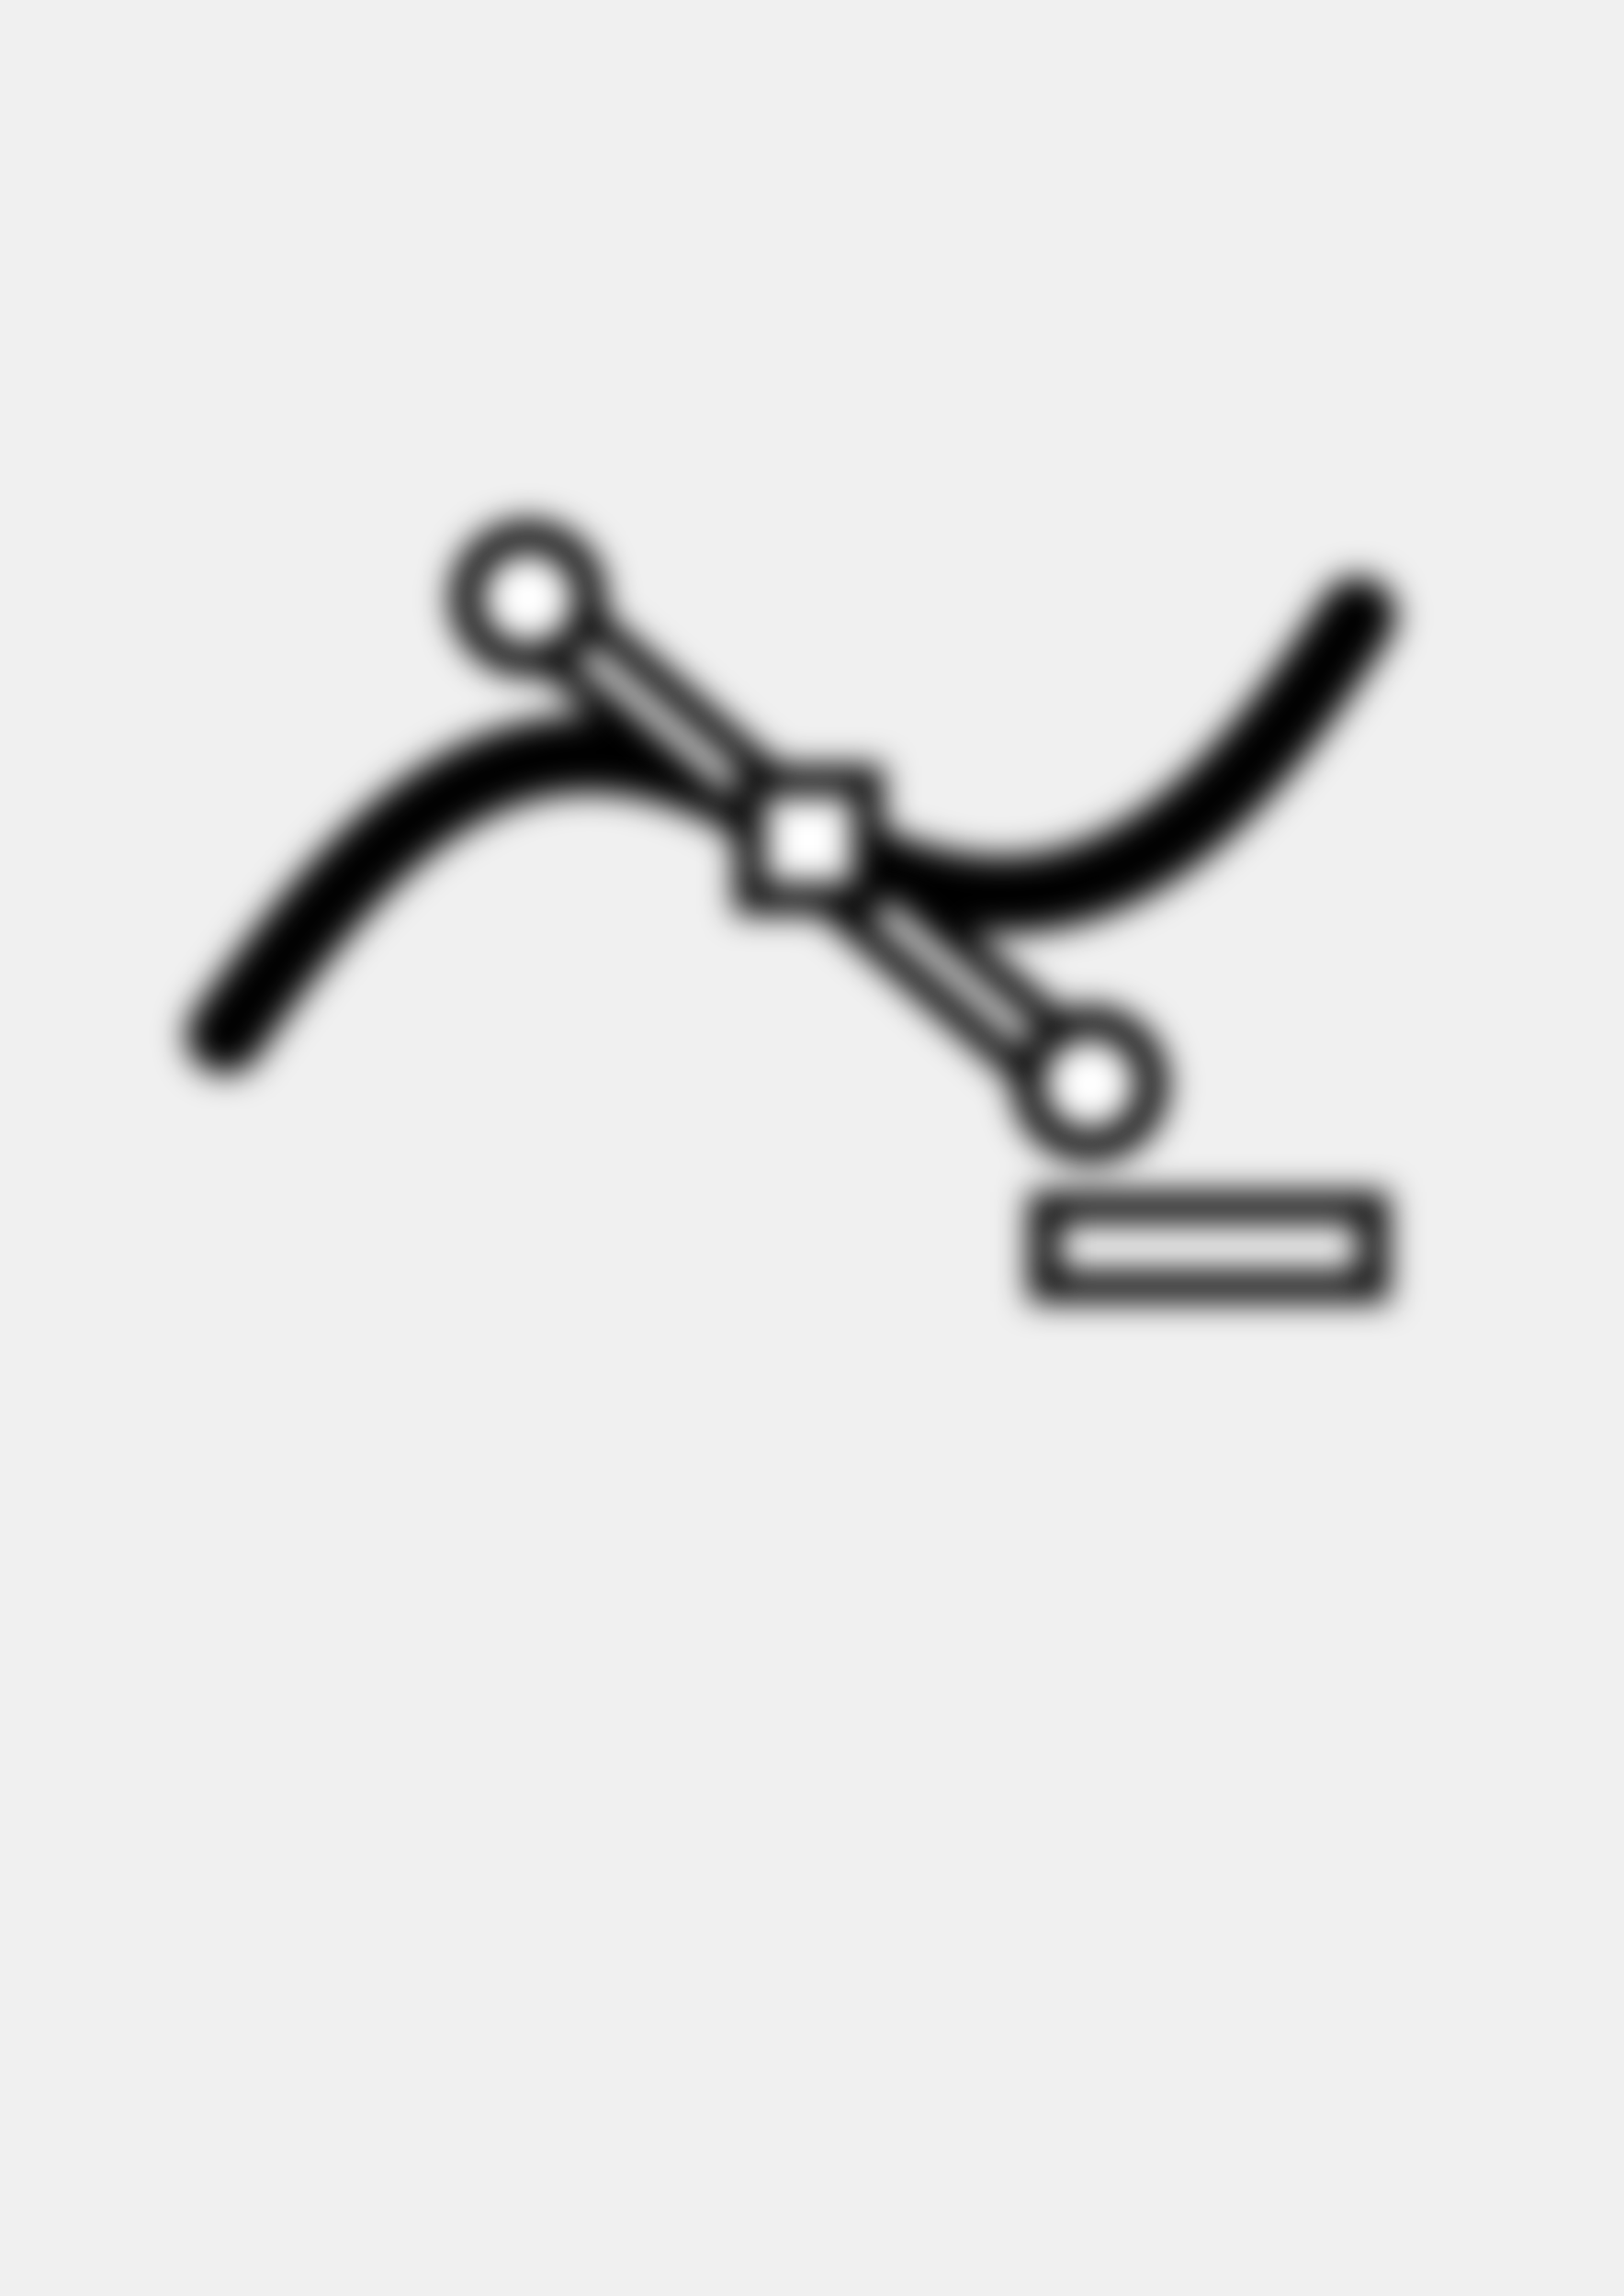
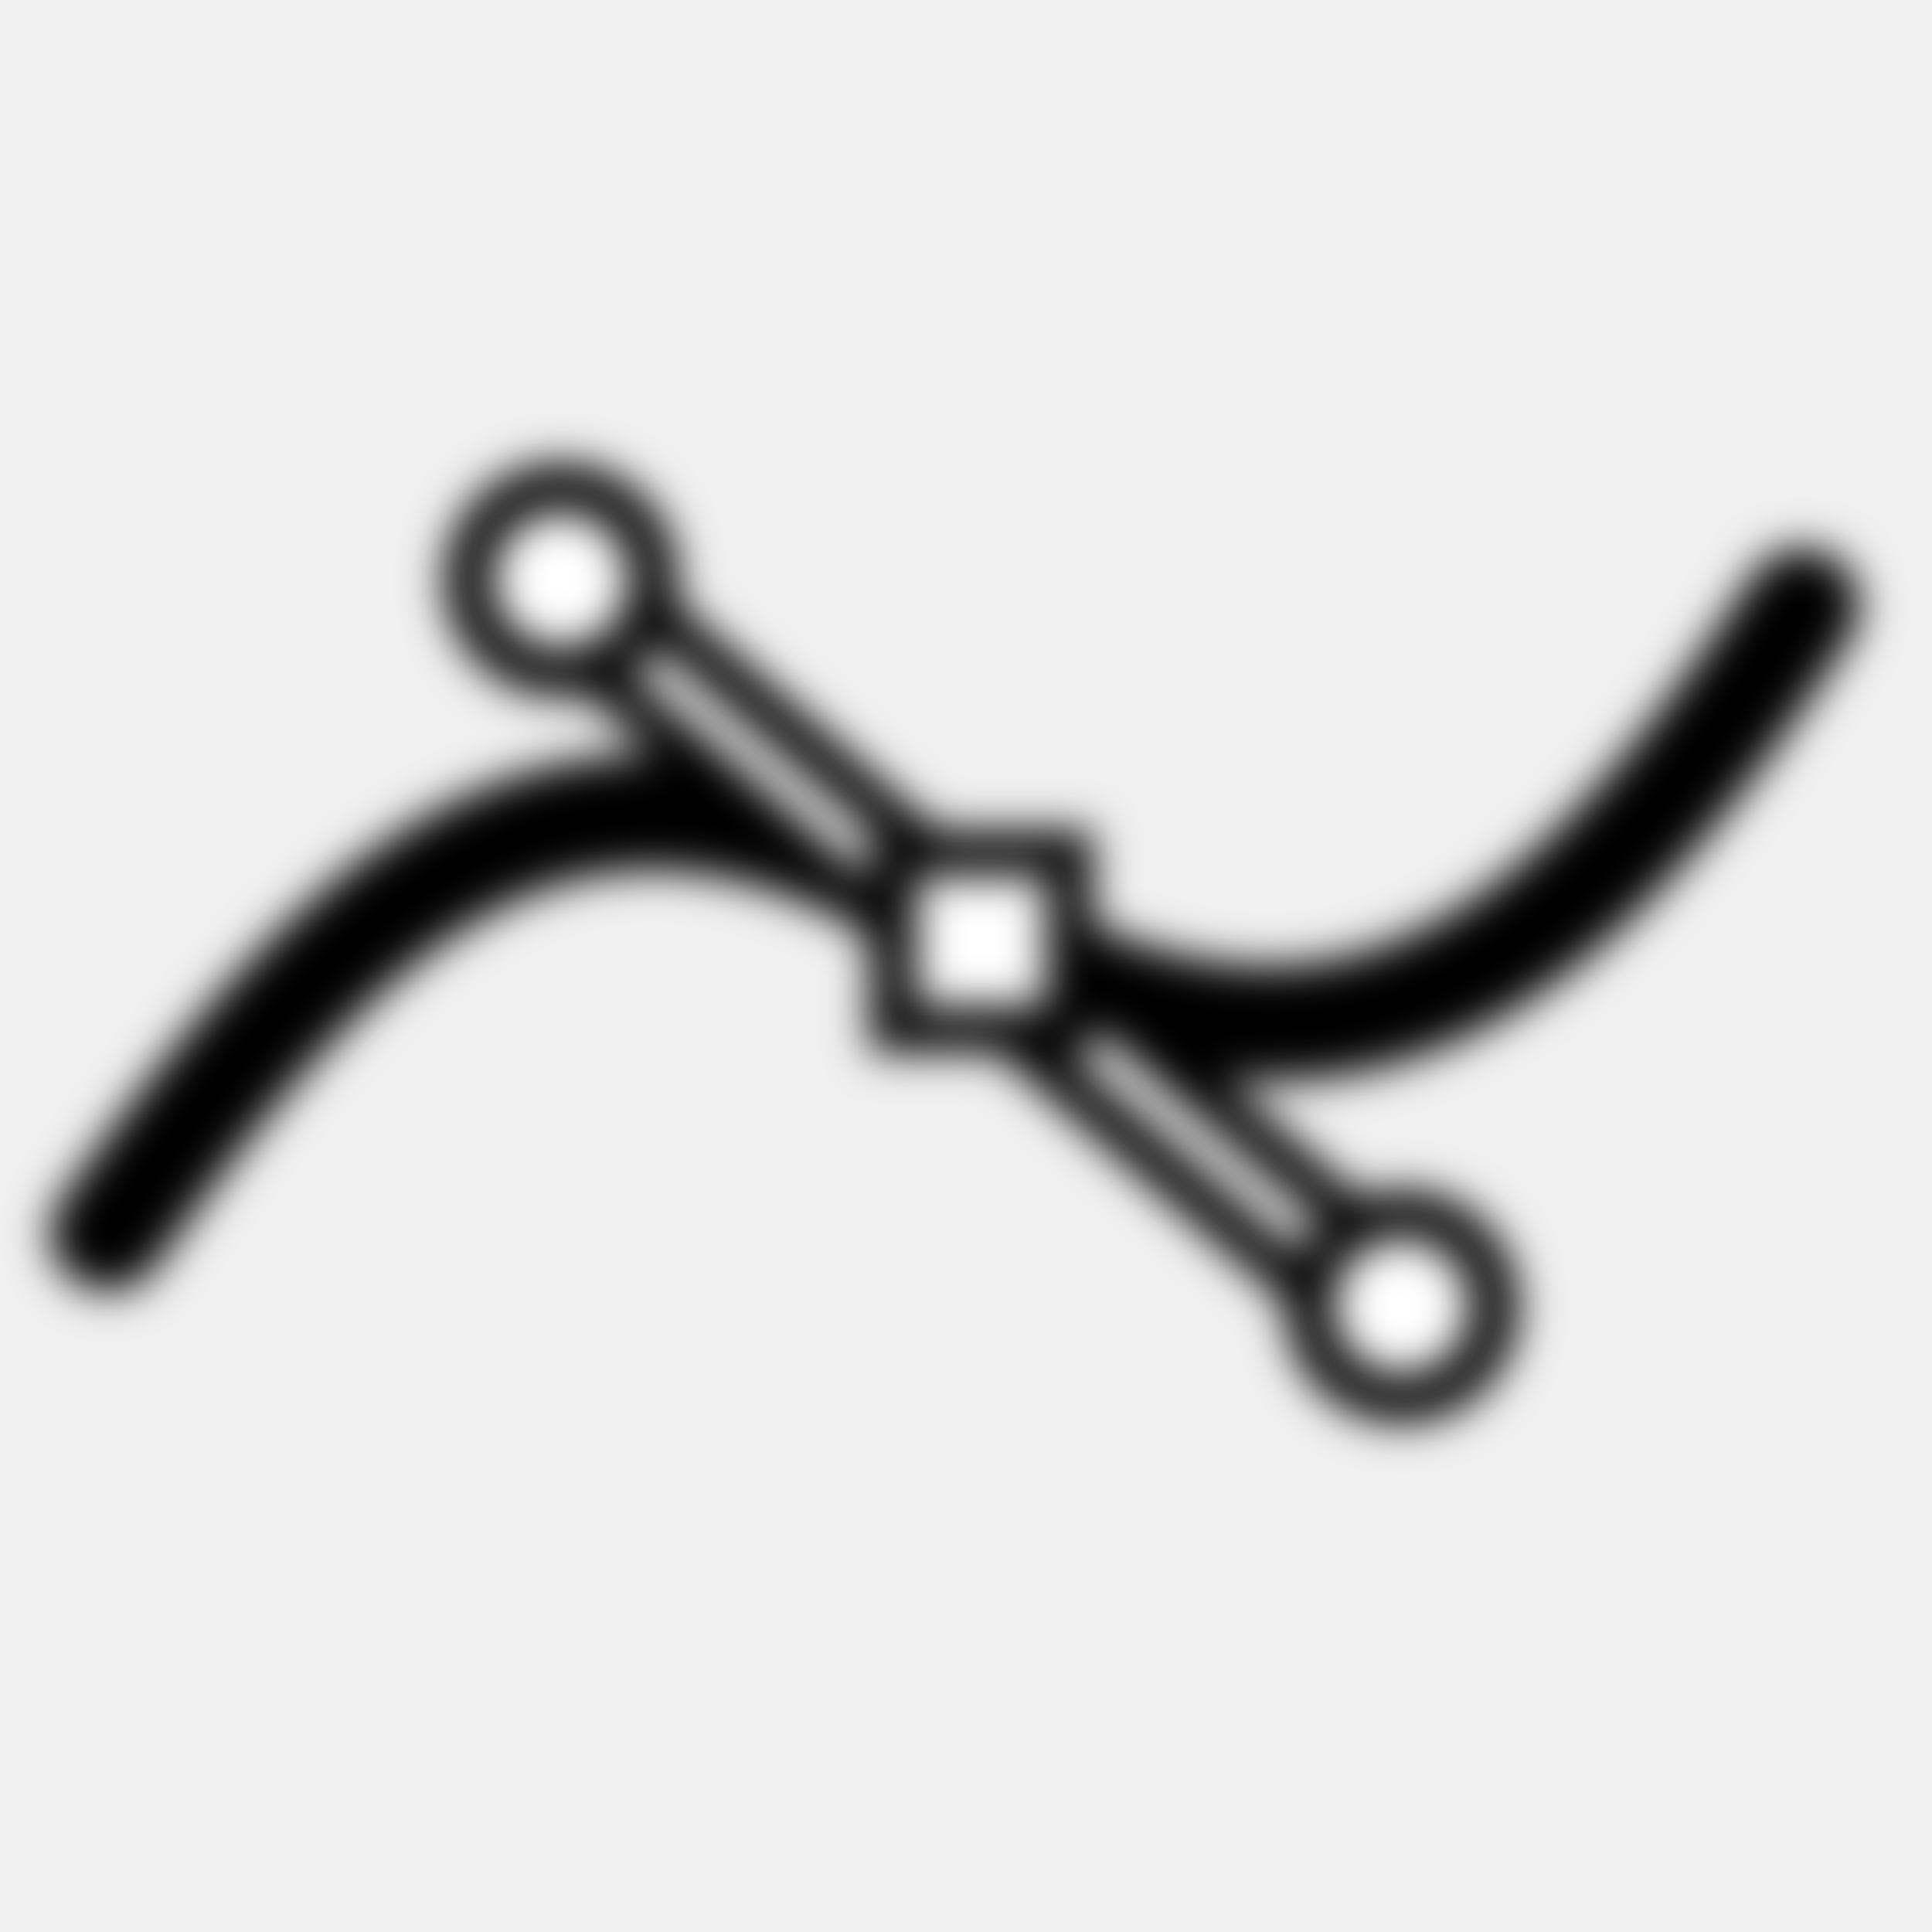
- <svg xmlns="http://www.w3.org/2000/svg" width="210mm" height="297mm" viewBox="0 0 210 297" version="1.1" id="svg8">
+ <svg xmlns="http://www.w3.org/2000/svg" width="155mm" height="155mm" viewBox="0 0 155 155" version="1.1" id="svg8">
  <defs id="defs2">
-     <marker style="overflow:visible" id="DotS" refX="0.0" refY="0.0" orient="auto">
-       <path transform="scale(0.2) translate(7.4, 1)" style="fill-rule:evenodd;stroke:#000000;stroke-width:1pt;stroke-opacity:1;fill:#000000;fill-opacity:1" d="M -2.5,-1.0 C -2.5,1.76 -4.74,4.0 -7.5,4.0 C -10.26,4.0 -12.5,1.76 -12.5,-1.0 C -12.5,-3.76 -10.26,-6.0 -7.5,-6.0 C -4.74,-6.0 -2.5,-3.76 -2.5,-1.0 z " id="path904" />
+     <marker style="overflow:visible" id="DotS" refX="0" refY="0" orient="auto">
+       <path transform="matrix(0.2,0,0,0.2,1.48,0.2)" style="fill:#000000;fill-opacity:1;fill-rule:evenodd;stroke:#000000;stroke-width:1pt;stroke-opacity:1" d="m -2.5,-1 c 0,2.76 -2.24,5 -5,5 -2.76,0 -5,-2.24 -5,-5 0,-2.76 2.24,-5 5,-5 2.76,0 5,2.24 5,5 z" id="path904" />
    </marker>
-     <marker style="overflow:visible" id="DotL" refX="0.0" refY="0.0" orient="auto">
-       <path transform="scale(0.8) translate(7.4, 1)" style="fill-rule:evenodd;stroke:#000000;stroke-width:1pt;stroke-opacity:1;fill:#000000;fill-opacity:1" d="M -2.5,-1.0 C -2.5,1.76 -4.74,4.0 -7.5,4.0 C -10.26,4.0 -12.5,1.76 -12.5,-1.0 C -12.5,-3.76 -10.26,-6.0 -7.5,-6.0 C -4.74,-6.0 -2.5,-3.76 -2.5,-1.0 z " id="path898" />
+     <marker style="overflow:visible" id="DotL" refX="0" refY="0" orient="auto">
+       <path transform="matrix(0.8,0,0,0.8,5.92,0.8)" style="fill:#000000;fill-opacity:1;fill-rule:evenodd;stroke:#000000;stroke-width:1pt;stroke-opacity:1" d="m -2.5,-1 c 0,2.76 -2.24,5 -5,5 -2.76,0 -5,-2.24 -5,-5 0,-2.76 2.24,-5 5,-5 2.76,0 5,2.24 5,5 z" id="path898" />
    </marker>
-     <marker style="overflow:visible" id="DotM" refX="0.0" refY="0.0" orient="auto">
-       <path transform="scale(0.4) translate(7.4, 1)" style="fill-rule:evenodd;stroke:#000000;stroke-width:1pt;stroke-opacity:1;fill:#000000;fill-opacity:1" d="M -2.5,-1.0 C -2.5,1.76 -4.74,4.0 -7.5,4.0 C -10.26,4.0 -12.5,1.76 -12.5,-1.0 C -12.5,-3.76 -10.26,-6.0 -7.5,-6.0 C -4.74,-6.0 -2.5,-3.76 -2.5,-1.0 z " id="path901" />
+     <marker style="overflow:visible" id="DotM" refX="0" refY="0" orient="auto">
+       <path transform="matrix(0.4,0,0,0.4,2.96,0.4)" style="fill:#000000;fill-opacity:1;fill-rule:evenodd;stroke:#000000;stroke-width:1pt;stroke-opacity:1" d="m -2.5,-1 c 0,2.76 -2.24,5 -5,5 -2.76,0 -5,-2.24 -5,-5 0,-2.76 2.24,-5 5,-5 2.76,0 5,2.24 5,5 z" id="path901" />
    </marker>
-     <filter style="color-interpolation-filters:sRGB" id="filter957" x="-0.03" width="1.06" y="-0.03" height="1.06">
-       <feGaussianBlur stdDeviation="2.083" id="feGaussianBlur959" />
+     <filter style="color-interpolation-filters:sRGB" id="filter886" x="-0.027" width="1.054" y="-0.027" height="1.054">
+       <feGaussianBlur stdDeviation="1.741" id="feGaussianBlur888" />
    </filter>
  </defs>
-   <g id="layer1">
+   <g id="layer1" transform="translate(-19.77794,-27.2615)">
    <g id="path835" style="opacity:1">
      <g id="g1209">
        <g id="g1454" style="filter:url(#filter1552)">
-           <g id="g875" style="filter:url(#filter957)">
-             <rect style="fill:#000000;fill-opacity:0;stroke:none;stroke-width:4.942;stroke-linecap:round;stroke-linejoin:round;stroke-miterlimit:4;stroke-dasharray:none;stroke-dashoffset:158.74;stroke-opacity:1" id="rect1245" width="166.776" height="166.776" x="19.778" y="27.261" />
-             <rect style="fill:#ffffff;fill-opacity:0.355;stroke:#000000;stroke-width:4;stroke-linecap:round;stroke-linejoin:miter;stroke-miterlimit:4;stroke-dasharray:none;stroke-dashoffset:158.74;stroke-opacity:1" id="rect1443" width="42.548" height="10.208" x="135.079" y="156.193" />
-             <path style="fill:none;stroke:#000000;stroke-width:10;stroke-linecap:round;stroke-linejoin:round;stroke-miterlimit:4;stroke-dasharray:none;stroke-opacity:1" d="m 29.132,133.902 c 18.709,-26.46 38.391,-49.458 72.43,-27.796 35.814,22.792 55.859,1.604 74.034,-26.46" id="path833" />
-             <path style="color:#000000;font-style:normal;font-variant:normal;font-weight:normal;font-stretch:normal;font-size:medium;line-height:normal;font-family:sans-serif;font-variant-ligatures:normal;font-variant-position:normal;font-variant-caps:normal;font-variant-numeric:normal;font-variant-alternates:normal;font-variant-east-asian:normal;font-feature-settings:normal;font-variation-settings:normal;text-indent:0;text-align:start;text-decoration:none;text-decoration-line:none;text-decoration-style:solid;text-decoration-color:#000000;letter-spacing:normal;word-spacing:normal;text-transform:none;writing-mode:lr-tb;direction:ltr;text-orientation:mixed;dominant-baseline:auto;baseline-shift:baseline;text-anchor:start;white-space:normal;shape-padding:0;shape-margin:0;inline-size:0;clip-rule:nonzero;display:inline;overflow:visible;visibility:visible;isolation:auto;mix-blend-mode:normal;color-interpolation:sRGB;color-interpolation-filters:linearRGB;solid-color:#000000;solid-opacity:1;vector-effect:none;fill:#ffffff;fill-opacity:1;fill-rule:nonzero;stroke:#000000;stroke-width:4;stroke-linecap:round;stroke-linejoin:miter;stroke-miterlimit:4;stroke-dasharray:none;stroke-dashoffset:0;stroke-opacity:1;color-rendering:auto;image-rendering:auto;shape-rendering:auto;text-rendering:auto;enable-background:accumulate;stop-color:#000000" d="m 71.48,77.29 a 3.542,3.55 0 0 0 -2.676,1.222 3.542,3.55 0 0 0 0.353,5.007 l 70.055,60.956 a 3.542,3.55 0 0 0 4.997,-0.354 3.542,3.55 0 0 0 -0.353,-5.007 L 73.801,78.16 a 3.542,3.55 0 0 0 -2.321,-0.87 z" id="path1227" />
-             <path style="color:#000000;font-style:normal;font-variant:normal;font-weight:normal;font-stretch:normal;font-size:medium;line-height:normal;font-family:sans-serif;font-variant-ligatures:normal;font-variant-position:normal;font-variant-caps:normal;font-variant-numeric:normal;font-variant-alternates:normal;font-variant-east-asian:normal;font-feature-settings:normal;font-variation-settings:normal;text-indent:0;text-align:start;text-decoration:none;text-decoration-line:none;text-decoration-style:solid;text-decoration-color:#000000;letter-spacing:normal;word-spacing:normal;text-transform:none;writing-mode:lr-tb;direction:ltr;text-orientation:mixed;dominant-baseline:auto;baseline-shift:baseline;text-anchor:start;white-space:normal;shape-padding:0;shape-margin:0;inline-size:0;clip-rule:nonzero;display:inline;overflow:visible;visibility:visible;isolation:auto;mix-blend-mode:normal;color-interpolation:sRGB;color-interpolation-filters:linearRGB;solid-color:#000000;solid-opacity:1;vector-effect:none;fill:#ffffff;fill-opacity:1;fill-rule:evenodd;stroke:none;stroke-width:1.6pt;stroke-linecap:butt;stroke-linejoin:miter;stroke-miterlimit:4;stroke-dasharray:none;stroke-dashoffset:0;stroke-opacity:1;color-rendering:auto;image-rendering:auto;shape-rendering:auto;text-rendering:auto;enable-background:accumulate;stop-color:#000000" d="m 147.038,145.456 c -2.895,3.335 -7.951,3.691 -11.286,0.796 -3.335,-2.895 -3.691,-7.951 -0.796,-11.286 2.895,-3.335 7.951,-3.691 11.286,-0.796 3.335,2.895 3.691,7.951 0.796,11.286 z" id="path1223" />
-             <path style="color:#000000;font-style:normal;font-variant:normal;font-weight:normal;font-stretch:normal;font-size:medium;line-height:normal;font-family:sans-serif;font-variant-ligatures:normal;font-variant-position:normal;font-variant-caps:normal;font-variant-numeric:normal;font-variant-alternates:normal;font-variant-east-asian:normal;font-feature-settings:normal;font-variation-settings:normal;text-indent:0;text-align:start;text-decoration:none;text-decoration-line:none;text-decoration-style:solid;text-decoration-color:#000000;letter-spacing:normal;word-spacing:normal;text-transform:none;writing-mode:lr-tb;direction:ltr;text-orientation:mixed;dominant-baseline:auto;baseline-shift:baseline;text-anchor:start;white-space:normal;shape-padding:0;shape-margin:0;inline-size:0;clip-rule:nonzero;display:inline;overflow:visible;visibility:visible;isolation:auto;mix-blend-mode:normal;color-interpolation:sRGB;color-interpolation-filters:linearRGB;solid-color:#000000;solid-opacity:1;vector-effect:none;fill:#000000;fill-opacity:1;fill-rule:evenodd;stroke:#000000;stroke-width:2;stroke-linecap:butt;stroke-linejoin:miter;stroke-miterlimit:4;stroke-dasharray:none;stroke-dashoffset:0;stroke-opacity:1;color-rendering:auto;image-rendering:auto;shape-rendering:auto;text-rendering:auto;enable-background:accumulate;stop-color:#000000" d="m 140.361,131.175 c -2.317,0.163 -4.572,1.207 -6.209,3.092 -3.274,3.77 -2.87,9.517 0.9,12.791 3.77,3.274 9.517,2.868 12.791,-0.902 3.274,-3.77 2.868,-9.517 -0.902,-12.791 -1.885,-1.637 -4.263,-2.353 -6.58,-2.189 z m 0.148,2.115 c 1.768,-0.125 3.584,0.427 5.033,1.686 2.899,2.517 3.206,6.883 0.689,9.781 -2.517,2.899 -6.883,3.206 -9.781,0.689 -2.899,-2.517 -3.206,-6.883 -0.689,-9.781 1.258,-1.449 2.98,-2.25 4.748,-2.375 z" id="path1225" />
-             <path style="color:#000000;font-style:normal;font-variant:normal;font-weight:normal;font-stretch:normal;font-size:medium;line-height:normal;font-family:sans-serif;font-variant-ligatures:normal;font-variant-position:normal;font-variant-caps:normal;font-variant-numeric:normal;font-variant-alternates:normal;font-variant-east-asian:normal;font-feature-settings:normal;font-variation-settings:normal;text-indent:0;text-align:start;text-decoration:none;text-decoration-line:none;text-decoration-style:solid;text-decoration-color:#000000;letter-spacing:normal;word-spacing:normal;text-transform:none;writing-mode:lr-tb;direction:ltr;text-orientation:mixed;dominant-baseline:auto;baseline-shift:baseline;text-anchor:start;white-space:normal;shape-padding:0;shape-margin:0;inline-size:0;clip-rule:nonzero;display:inline;overflow:visible;visibility:visible;isolation:auto;mix-blend-mode:normal;color-interpolation:sRGB;color-interpolation-filters:linearRGB;solid-color:#000000;solid-opacity:1;vector-effect:none;fill:#ffffff;fill-opacity:1;fill-rule:evenodd;stroke:none;stroke-width:1.6pt;stroke-linecap:butt;stroke-linejoin:miter;stroke-miterlimit:4;stroke-dasharray:none;stroke-dashoffset:0;stroke-opacity:1;color-rendering:auto;image-rendering:auto;shape-rendering:auto;text-rendering:auto;enable-background:accumulate;stop-color:#000000" d="m 74.341,82.648 c -2.895,3.335 -7.951,3.691 -11.286,0.796 -3.335,-2.895 -3.691,-7.951 -0.796,-11.286 2.895,-3.335 7.951,-3.691 11.286,-0.796 3.335,2.895 3.691,7.951 0.796,11.286 z" id="path1215" />
-             <path style="color:#000000;font-style:normal;font-variant:normal;font-weight:normal;font-stretch:normal;font-size:medium;line-height:normal;font-family:sans-serif;font-variant-ligatures:normal;font-variant-position:normal;font-variant-caps:normal;font-variant-numeric:normal;font-variant-alternates:normal;font-variant-east-asian:normal;font-feature-settings:normal;font-variation-settings:normal;text-indent:0;text-align:start;text-decoration:none;text-decoration-line:none;text-decoration-style:solid;text-decoration-color:#000000;letter-spacing:normal;word-spacing:normal;text-transform:none;writing-mode:lr-tb;direction:ltr;text-orientation:mixed;dominant-baseline:auto;baseline-shift:baseline;text-anchor:start;white-space:normal;shape-padding:0;shape-margin:0;inline-size:0;clip-rule:nonzero;display:inline;overflow:visible;visibility:visible;isolation:auto;mix-blend-mode:normal;color-interpolation:sRGB;color-interpolation-filters:linearRGB;solid-color:#000000;solid-opacity:1;vector-effect:none;fill:#000000;fill-opacity:1;fill-rule:evenodd;stroke:#000000;stroke-width:2;stroke-linecap:butt;stroke-linejoin:miter;stroke-miterlimit:4;stroke-dasharray:none;stroke-dashoffset:0;stroke-opacity:1;color-rendering:auto;image-rendering:auto;shape-rendering:auto;text-rendering:auto;enable-background:accumulate;stop-color:#000000" d="m 67.662,68.366 c -2.317,0.163 -4.572,1.209 -6.209,3.094 -3.274,3.77 -2.868,9.517 0.902,12.791 3.77,3.274 9.517,2.868 12.791,-0.902 3.274,-3.77 2.868,-9.517 -0.902,-12.791 -1.885,-1.637 -4.265,-2.355 -6.582,-2.191 z m 0.15,2.117 c 1.768,-0.125 3.584,0.427 5.033,1.686 2.899,2.517 3.206,6.883 0.689,9.781 -2.517,2.899 -6.883,3.206 -9.781,0.689 -2.899,-2.517 -3.206,-6.883 -0.689,-9.781 1.258,-1.449 2.98,-2.25 4.748,-2.375 z" id="path1217" />
-             <rect style="fill:#ffffff;fill-opacity:1;stroke:#000000;stroke-width:4;stroke-linecap:round;stroke-linejoin:miter;stroke-miterlimit:4;stroke-dasharray:none;stroke-dashoffset:158.74;stroke-opacity:1" id="rect1243" width="15.234" height="15.234" x="97.019" y="101.028" />
+           <g id="g884" style="filter:url(#filter886)">
+             <rect style="fill:#000000;fill-opacity:0;stroke:none;stroke-width:4.585;stroke-linecap:round;stroke-linejoin:round;stroke-miterlimit:4;stroke-dasharray:none;stroke-dashoffset:158.74;stroke-opacity:1" id="rect1245" width="154.749" height="154.749" x="19.778" y="27.261" />
+             <path style="fill:none;stroke:#000000;stroke-width:9.279;stroke-linecap:round;stroke-linejoin:round;stroke-miterlimit:4;stroke-dasharray:none;stroke-opacity:1" d="M 28.458,126.212 C 45.817,101.66 64.08,80.32 95.664,100.42 128.896,121.568 147.496,101.908 164.359,75.869" id="path833" />
+             <path style="color:#000000;font-style:normal;font-variant:normal;font-weight:normal;font-stretch:normal;font-size:medium;line-height:normal;font-family:sans-serif;font-variant-ligatures:normal;font-variant-position:normal;font-variant-caps:normal;font-variant-numeric:normal;font-variant-alternates:normal;font-variant-east-asian:normal;font-feature-settings:normal;font-variation-settings:normal;text-indent:0;text-align:start;text-decoration:none;text-decoration-line:none;text-decoration-style:solid;text-decoration-color:#000000;letter-spacing:normal;word-spacing:normal;text-transform:none;writing-mode:lr-tb;direction:ltr;text-orientation:mixed;dominant-baseline:auto;baseline-shift:baseline;text-anchor:start;white-space:normal;shape-padding:0;shape-margin:0;inline-size:0;clip-rule:nonzero;display:inline;overflow:visible;visibility:visible;isolation:auto;mix-blend-mode:normal;color-interpolation:sRGB;color-interpolation-filters:linearRGB;solid-color:#000000;solid-opacity:1;vector-effect:none;fill:#ffffff;fill-opacity:1;fill-rule:nonzero;stroke:#000000;stroke-width:3.712;stroke-linecap:round;stroke-linejoin:miter;stroke-miterlimit:4;stroke-dasharray:none;stroke-dashoffset:0;stroke-opacity:1;color-rendering:auto;image-rendering:auto;shape-rendering:auto;text-rendering:auto;enable-background:accumulate;stop-color:#000000" d="m 67.752,73.682 a 3.287,3.294 0 0 0 -2.483,1.134 3.287,3.294 0 0 0 0.327,4.646 l 65.003,56.56 a 3.287,3.294 0 0 0 4.636,-0.328 3.287,3.294 0 0 0 -0.327,-4.646 L 69.905,74.49 a 3.287,3.294 0 0 0 -2.154,-0.807 z" id="path1227" />
+             <path style="color:#000000;font-style:normal;font-variant:normal;font-weight:normal;font-stretch:normal;font-size:medium;line-height:normal;font-family:sans-serif;font-variant-ligatures:normal;font-variant-position:normal;font-variant-caps:normal;font-variant-numeric:normal;font-variant-alternates:normal;font-variant-east-asian:normal;font-feature-settings:normal;font-variation-settings:normal;text-indent:0;text-align:start;text-decoration:none;text-decoration-line:none;text-decoration-style:solid;text-decoration-color:#000000;letter-spacing:normal;word-spacing:normal;text-transform:none;writing-mode:lr-tb;direction:ltr;text-orientation:mixed;dominant-baseline:auto;baseline-shift:baseline;text-anchor:start;white-space:normal;shape-padding:0;shape-margin:0;inline-size:0;clip-rule:nonzero;display:inline;overflow:visible;visibility:visible;isolation:auto;mix-blend-mode:normal;color-interpolation:sRGB;color-interpolation-filters:linearRGB;solid-color:#000000;solid-opacity:1;vector-effect:none;fill:#ffffff;fill-opacity:1;fill-rule:evenodd;stroke:none;stroke-width:1.485pt;stroke-linecap:butt;stroke-linejoin:miter;stroke-miterlimit:4;stroke-dasharray:none;stroke-dashoffset:0;stroke-opacity:1;color-rendering:auto;image-rendering:auto;shape-rendering:auto;text-rendering:auto;enable-background:accumulate;stop-color:#000000" d="m 137.861,136.933 c -2.686,3.094 -7.378,3.425 -10.472,0.739 -3.094,-2.686 -3.425,-7.378 -0.739,-10.472 2.686,-3.094 7.378,-3.425 10.472,-0.739 3.094,2.686 3.425,7.378 0.739,10.472 z" id="path1223" />
+             <path style="color:#000000;font-style:normal;font-variant:normal;font-weight:normal;font-stretch:normal;font-size:medium;line-height:normal;font-family:sans-serif;font-variant-ligatures:normal;font-variant-position:normal;font-variant-caps:normal;font-variant-numeric:normal;font-variant-alternates:normal;font-variant-east-asian:normal;font-feature-settings:normal;font-variation-settings:normal;text-indent:0;text-align:start;text-decoration:none;text-decoration-line:none;text-decoration-style:solid;text-decoration-color:#000000;letter-spacing:normal;word-spacing:normal;text-transform:none;writing-mode:lr-tb;direction:ltr;text-orientation:mixed;dominant-baseline:auto;baseline-shift:baseline;text-anchor:start;white-space:normal;shape-padding:0;shape-margin:0;inline-size:0;clip-rule:nonzero;display:inline;overflow:visible;visibility:visible;isolation:auto;mix-blend-mode:normal;color-interpolation:sRGB;color-interpolation-filters:linearRGB;solid-color:#000000;solid-opacity:1;vector-effect:none;fill:#000000;fill-opacity:1;fill-rule:evenodd;stroke:#000000;stroke-width:1.856;stroke-linecap:butt;stroke-linejoin:miter;stroke-miterlimit:4;stroke-dasharray:none;stroke-dashoffset:0;stroke-opacity:1;color-rendering:auto;image-rendering:auto;shape-rendering:auto;text-rendering:auto;enable-background:accumulate;stop-color:#000000" d="m 131.665,123.681 c -2.15,0.152 -4.242,1.12 -5.761,2.869 -3.037,3.498 -2.663,8.831 0.835,11.869 3.498,3.037 8.831,2.661 11.869,-0.837 3.037,-3.498 2.661,-8.831 -0.837,-11.869 -1.749,-1.519 -3.956,-2.183 -6.106,-2.032 z m 0.138,1.963 c 1.641,-0.116 3.325,0.396 4.67,1.564 2.69,2.335 2.975,6.386 0.64,9.076 -2.335,2.69 -6.386,2.975 -9.076,0.64 -2.69,-2.335 -2.975,-6.386 -0.64,-9.076 1.168,-1.345 2.765,-2.088 4.406,-2.204 z" id="path1225" />
+             <path style="color:#000000;font-style:normal;font-variant:normal;font-weight:normal;font-stretch:normal;font-size:medium;line-height:normal;font-family:sans-serif;font-variant-ligatures:normal;font-variant-position:normal;font-variant-caps:normal;font-variant-numeric:normal;font-variant-alternates:normal;font-variant-east-asian:normal;font-feature-settings:normal;font-variation-settings:normal;text-indent:0;text-align:start;text-decoration:none;text-decoration-line:none;text-decoration-style:solid;text-decoration-color:#000000;letter-spacing:normal;word-spacing:normal;text-transform:none;writing-mode:lr-tb;direction:ltr;text-orientation:mixed;dominant-baseline:auto;baseline-shift:baseline;text-anchor:start;white-space:normal;shape-padding:0;shape-margin:0;inline-size:0;clip-rule:nonzero;display:inline;overflow:visible;visibility:visible;isolation:auto;mix-blend-mode:normal;color-interpolation:sRGB;color-interpolation-filters:linearRGB;solid-color:#000000;solid-opacity:1;vector-effect:none;fill:#ffffff;fill-opacity:1;fill-rule:evenodd;stroke:none;stroke-width:1.485pt;stroke-linecap:butt;stroke-linejoin:miter;stroke-miterlimit:4;stroke-dasharray:none;stroke-dashoffset:0;stroke-opacity:1;color-rendering:auto;image-rendering:auto;shape-rendering:auto;text-rendering:auto;enable-background:accumulate;stop-color:#000000" d="m 70.406,78.654 c -2.686,3.094 -7.378,3.425 -10.472,0.739 -3.094,-2.686 -3.425,-7.378 -0.739,-10.472 2.686,-3.094 7.378,-3.425 10.472,-0.739 3.094,2.686 3.425,7.378 0.739,10.472 z" id="path1215" />
+             <path style="color:#000000;font-style:normal;font-variant:normal;font-weight:normal;font-stretch:normal;font-size:medium;line-height:normal;font-family:sans-serif;font-variant-ligatures:normal;font-variant-position:normal;font-variant-caps:normal;font-variant-numeric:normal;font-variant-alternates:normal;font-variant-east-asian:normal;font-feature-settings:normal;font-variation-settings:normal;text-indent:0;text-align:start;text-decoration:none;text-decoration-line:none;text-decoration-style:solid;text-decoration-color:#000000;letter-spacing:normal;word-spacing:normal;text-transform:none;writing-mode:lr-tb;direction:ltr;text-orientation:mixed;dominant-baseline:auto;baseline-shift:baseline;text-anchor:start;white-space:normal;shape-padding:0;shape-margin:0;inline-size:0;clip-rule:nonzero;display:inline;overflow:visible;visibility:visible;isolation:auto;mix-blend-mode:normal;color-interpolation:sRGB;color-interpolation-filters:linearRGB;solid-color:#000000;solid-opacity:1;vector-effect:none;fill:#000000;fill-opacity:1;fill-rule:evenodd;stroke:#000000;stroke-width:1.856;stroke-linecap:butt;stroke-linejoin:miter;stroke-miterlimit:4;stroke-dasharray:none;stroke-dashoffset:0;stroke-opacity:1;color-rendering:auto;image-rendering:auto;shape-rendering:auto;text-rendering:auto;enable-background:accumulate;stop-color:#000000" d="m 64.209,65.401 c -2.15,0.152 -4.242,1.121 -5.761,2.871 -3.037,3.498 -2.661,8.831 0.837,11.869 3.498,3.037 8.831,2.661 11.869,-0.837 3.037,-3.498 2.661,-8.831 -0.837,-11.869 -1.749,-1.519 -3.957,-2.185 -6.107,-2.033 z m 0.14,1.965 c 1.641,-0.116 3.325,0.396 4.67,1.564 2.69,2.335 2.975,6.386 0.64,9.076 -2.335,2.69 -6.386,2.975 -9.076,0.64 -2.69,-2.335 -2.975,-6.386 -0.64,-9.076 1.168,-1.345 2.765,-2.088 4.406,-2.204 z" id="path1217" />
+             <rect style="fill:#ffffff;fill-opacity:1;stroke:#000000;stroke-width:3.712;stroke-linecap:round;stroke-linejoin:miter;stroke-miterlimit:4;stroke-dasharray:none;stroke-dashoffset:158.74;stroke-opacity:1" id="rect1243" width="14.136" height="14.136" x="91.449" y="95.708" />
          </g>
        </g>
      </g>
    </g>
  </g>
</svg>
